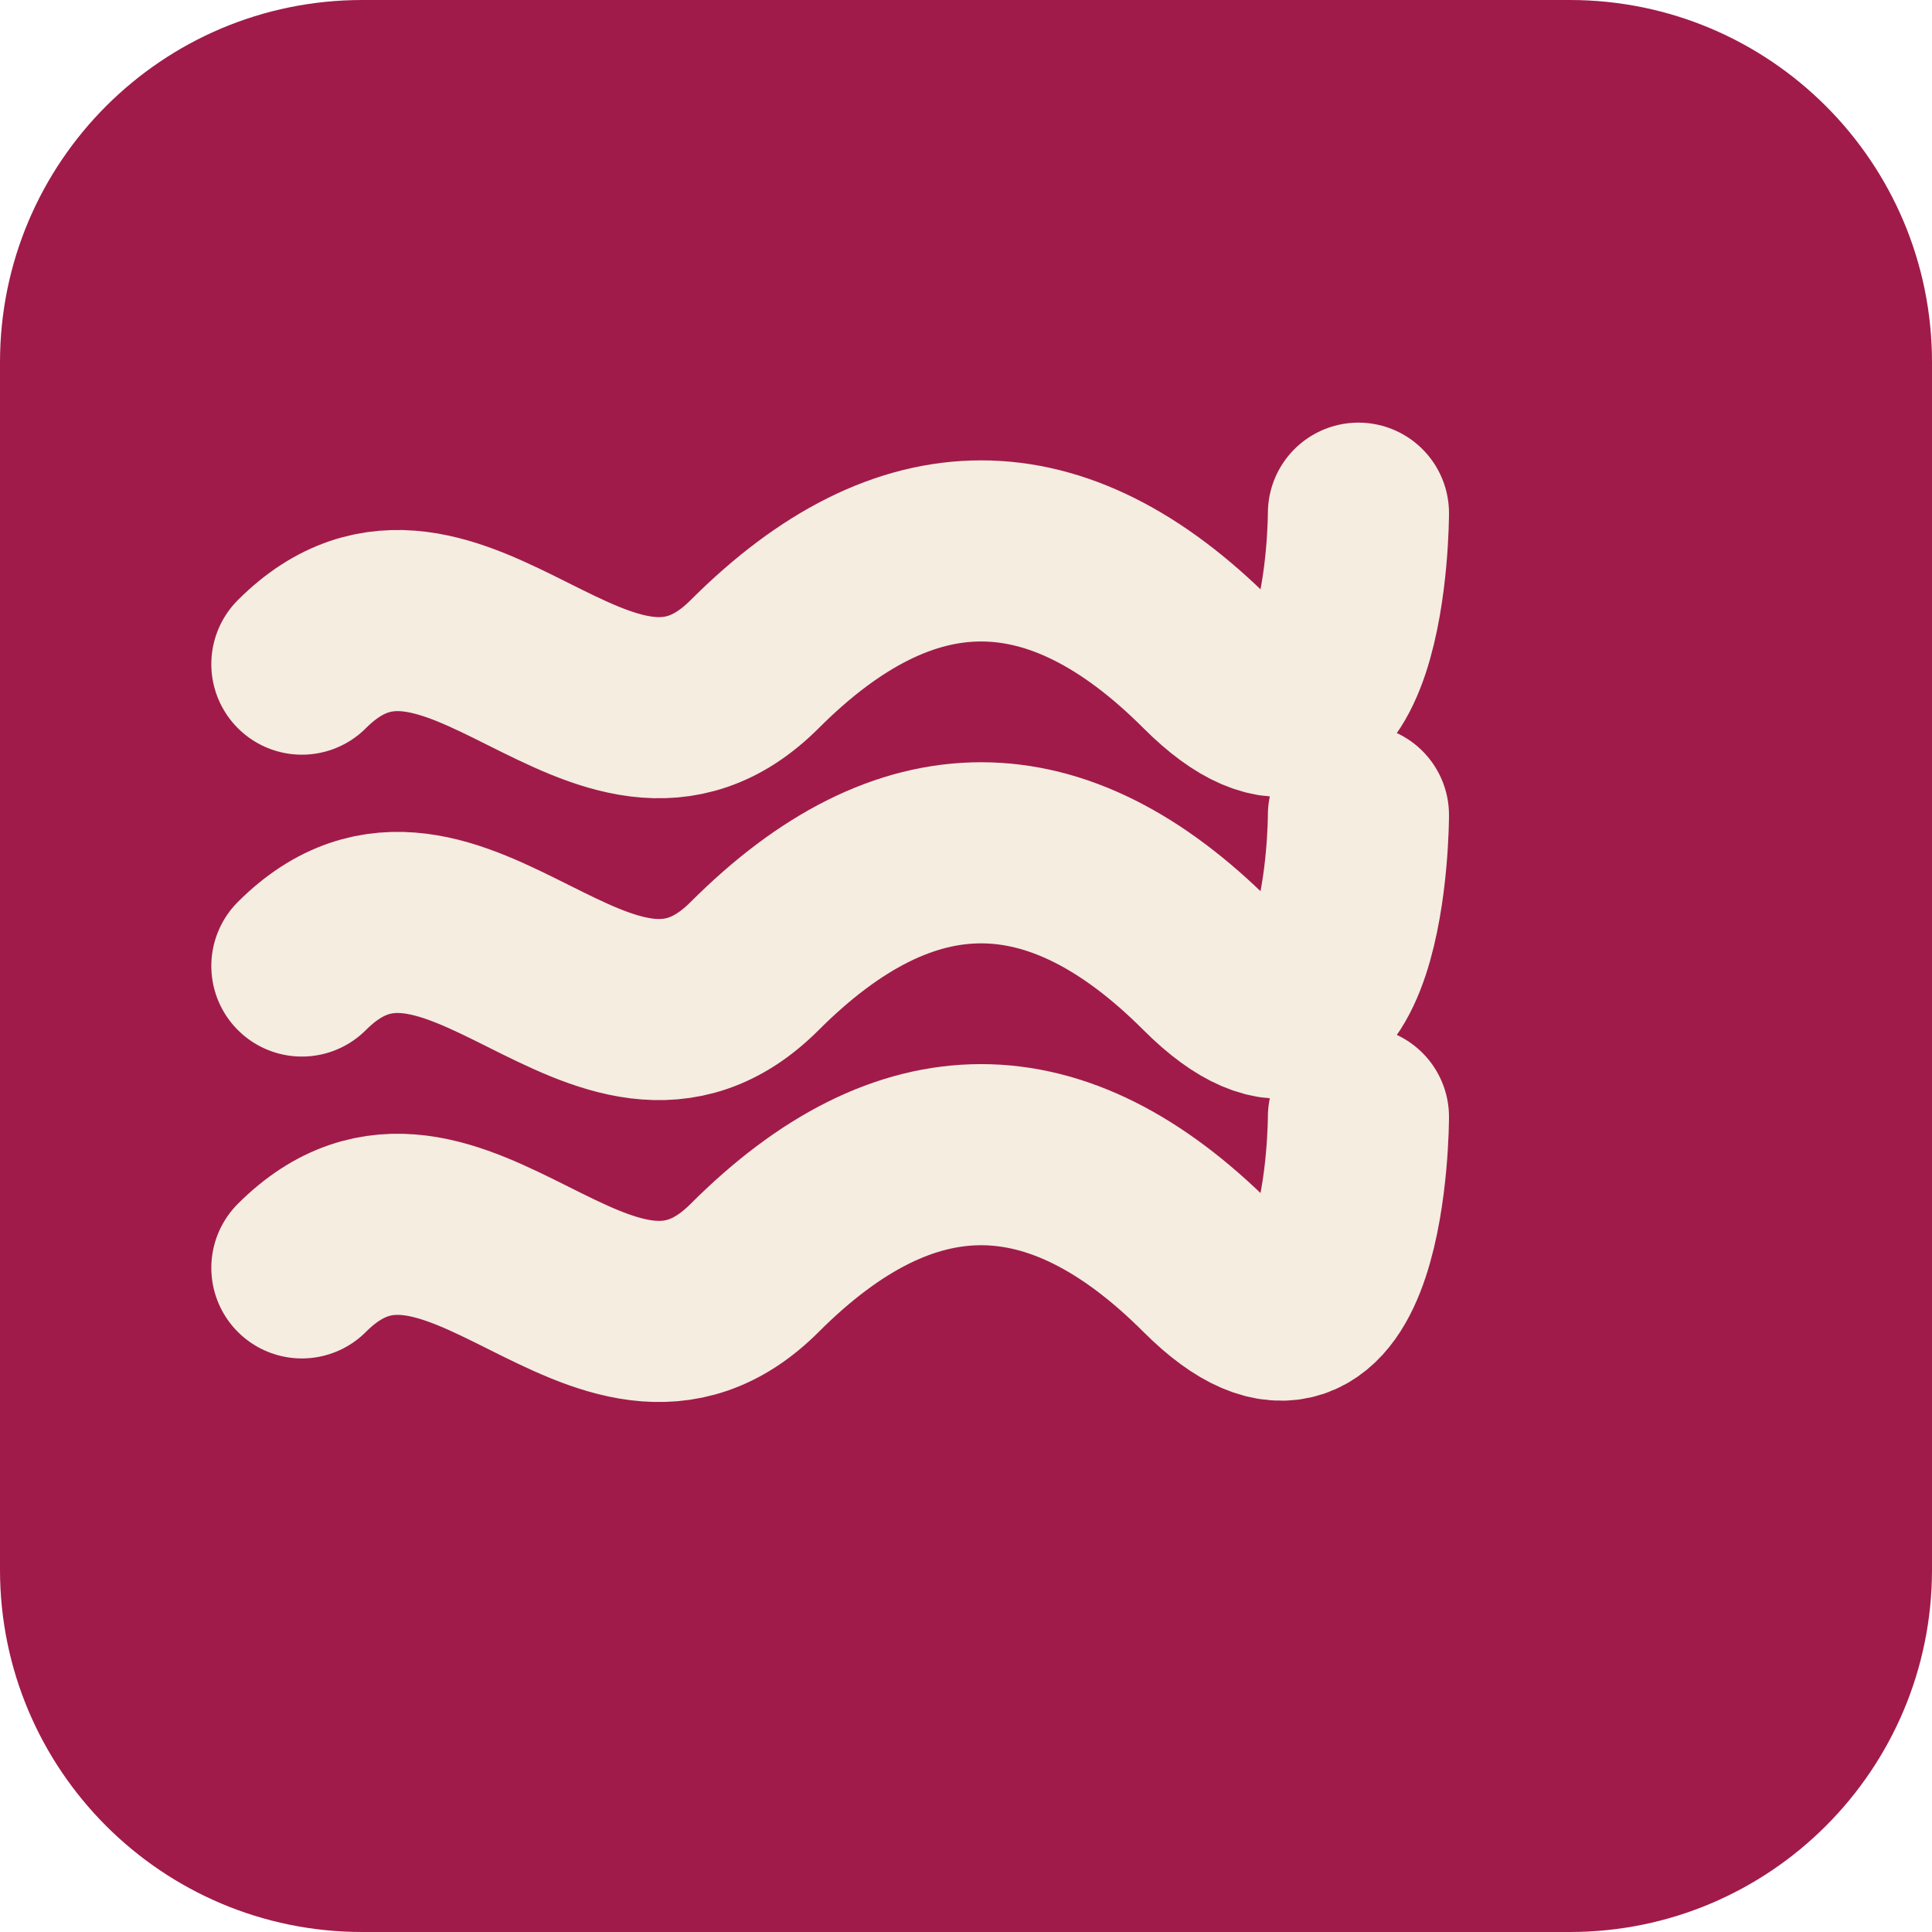
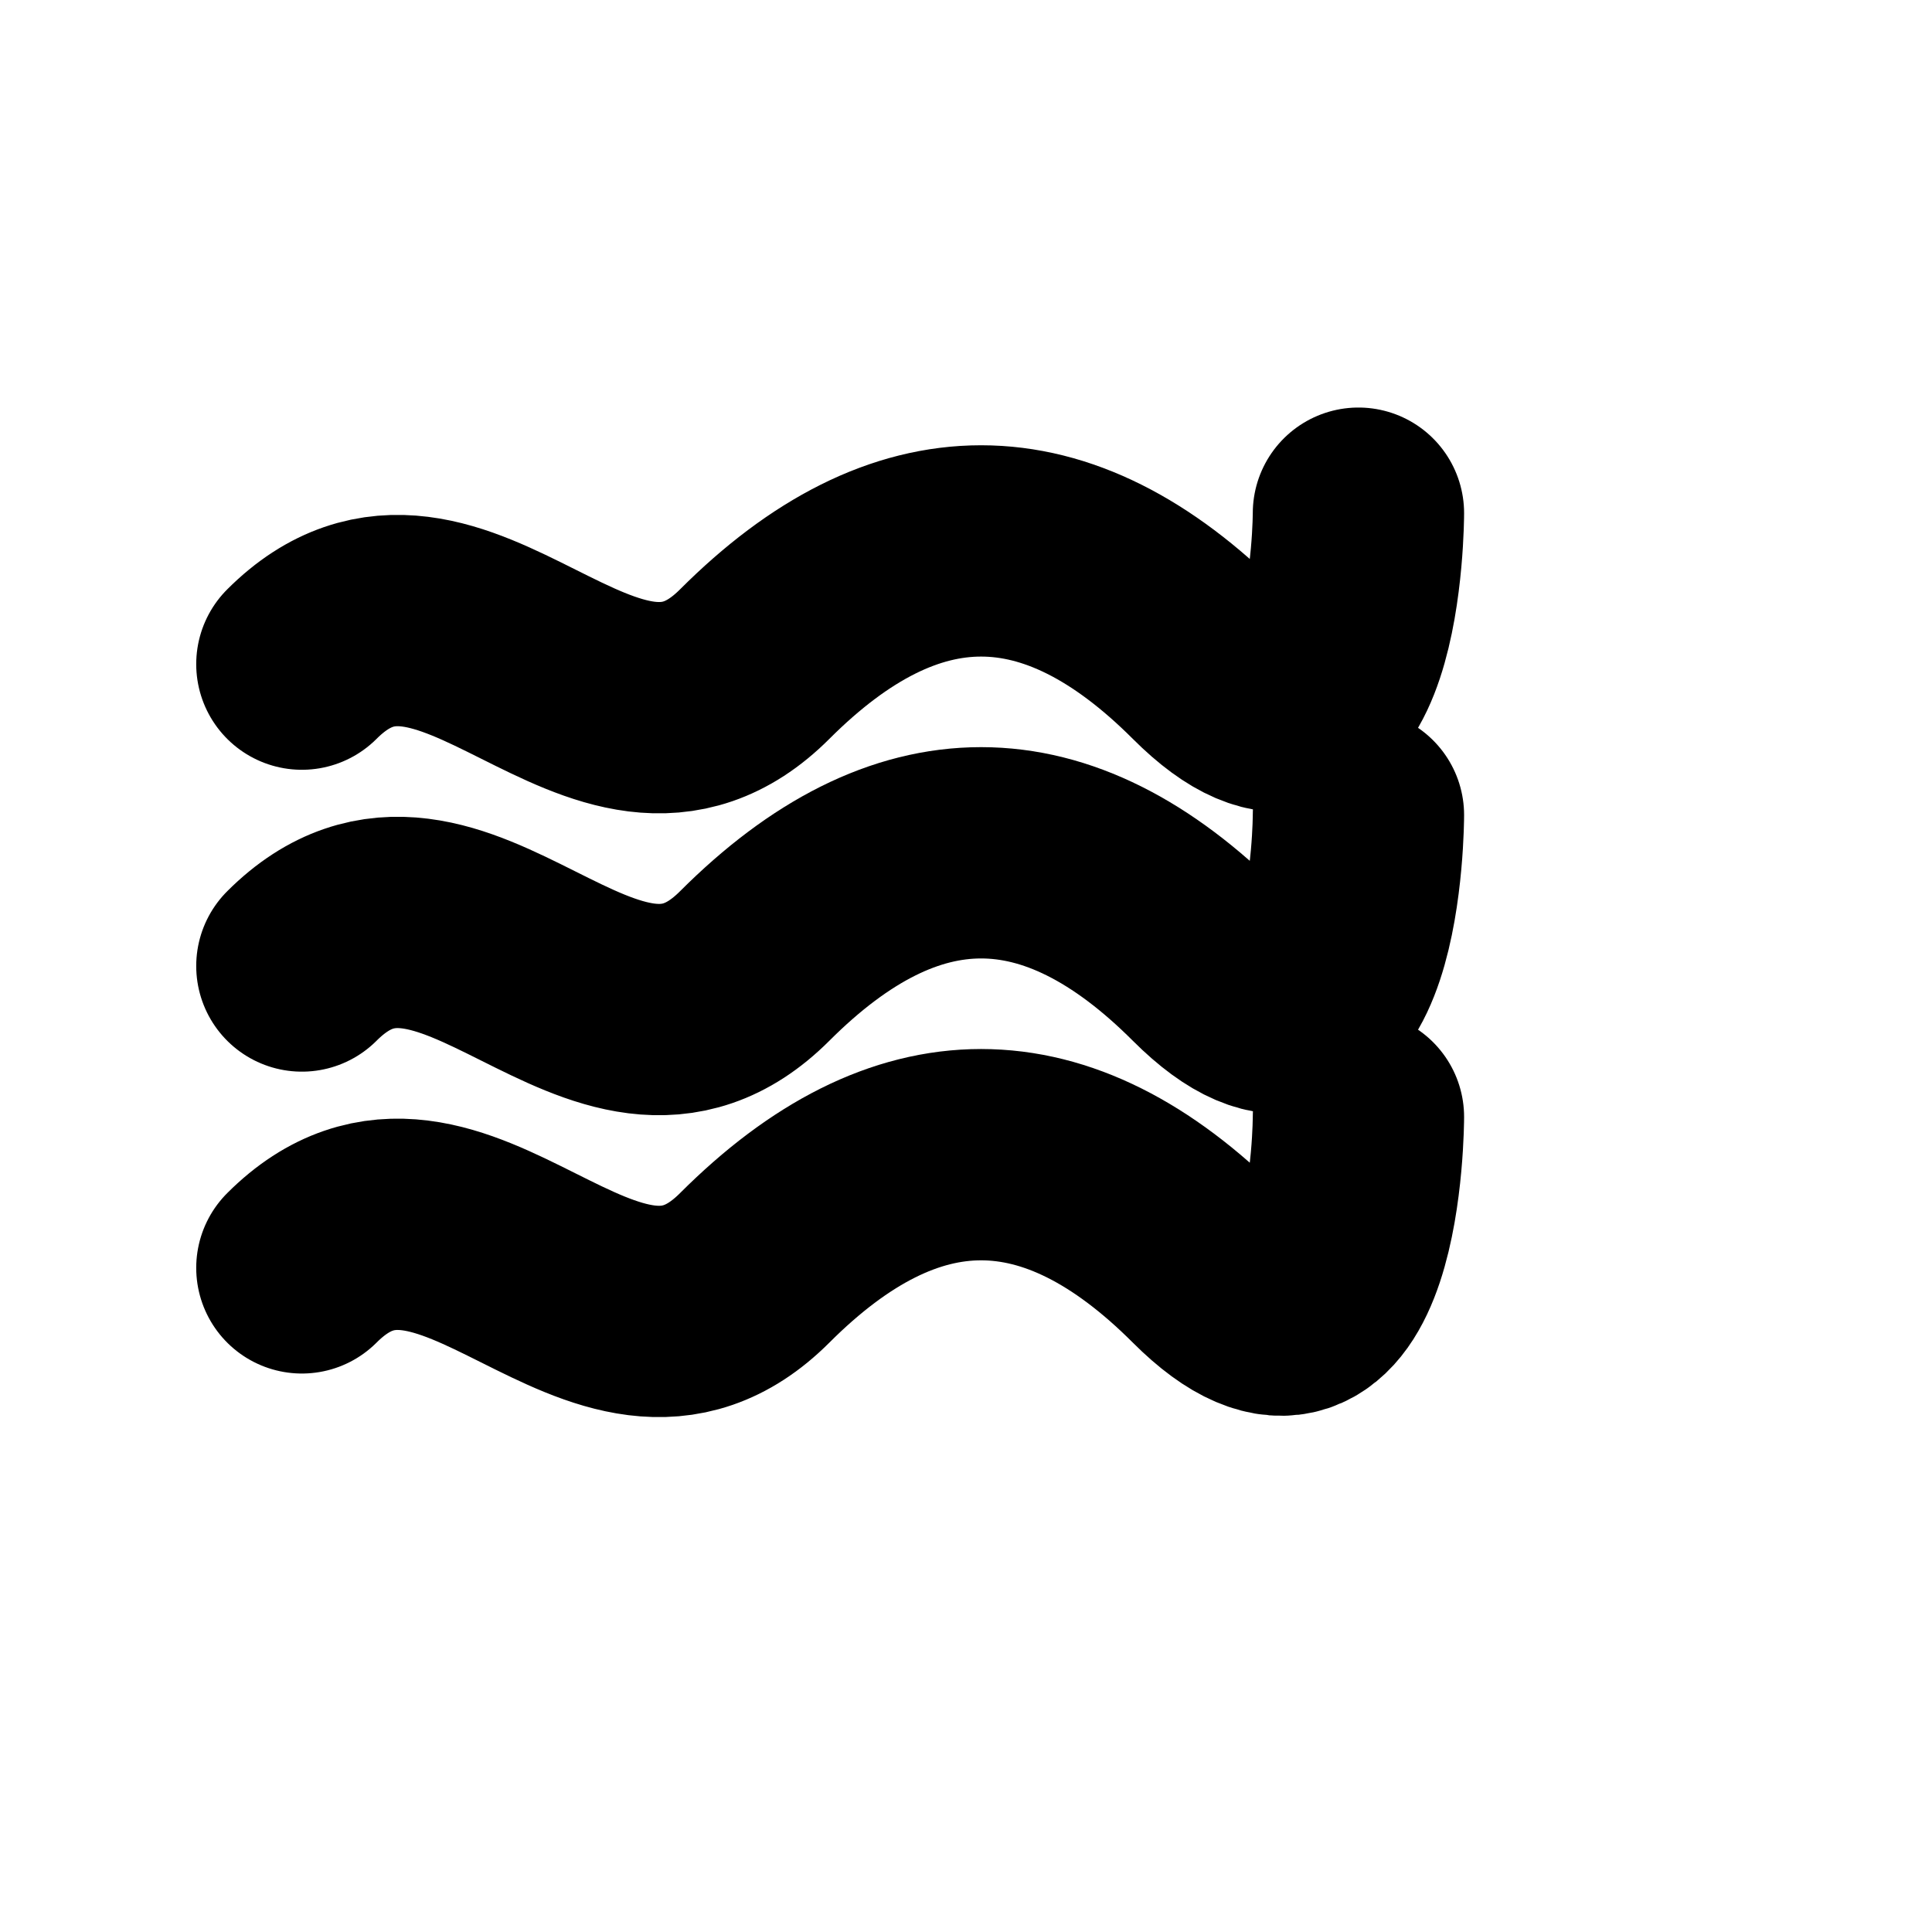
<svg xmlns="http://www.w3.org/2000/svg" viewBox="0 0 64 64">
-   <rect width="64" height="64" rx="12" fill="#A01B4A" />
-   <g fill="none" stroke="#F4EDE0" stroke-width="6" stroke-linecap="round" stroke-linejoin="round">
+   <g fill="none" stroke="#000000" stroke-width="7" stroke-linecap="round" stroke-linejoin="round">
    <path d="M10 22c5-5 10 5 15 0s10-5 15 0 5-5 5-5" />
    <path d="M10 32c5-5 10 5 15 0s10-5 15 0 5-5 5-5" />
    <path d="M10 42c5-5 10 5 15 0s10-5 15 0 5-5 5-5" />
  </g>
</svg>
